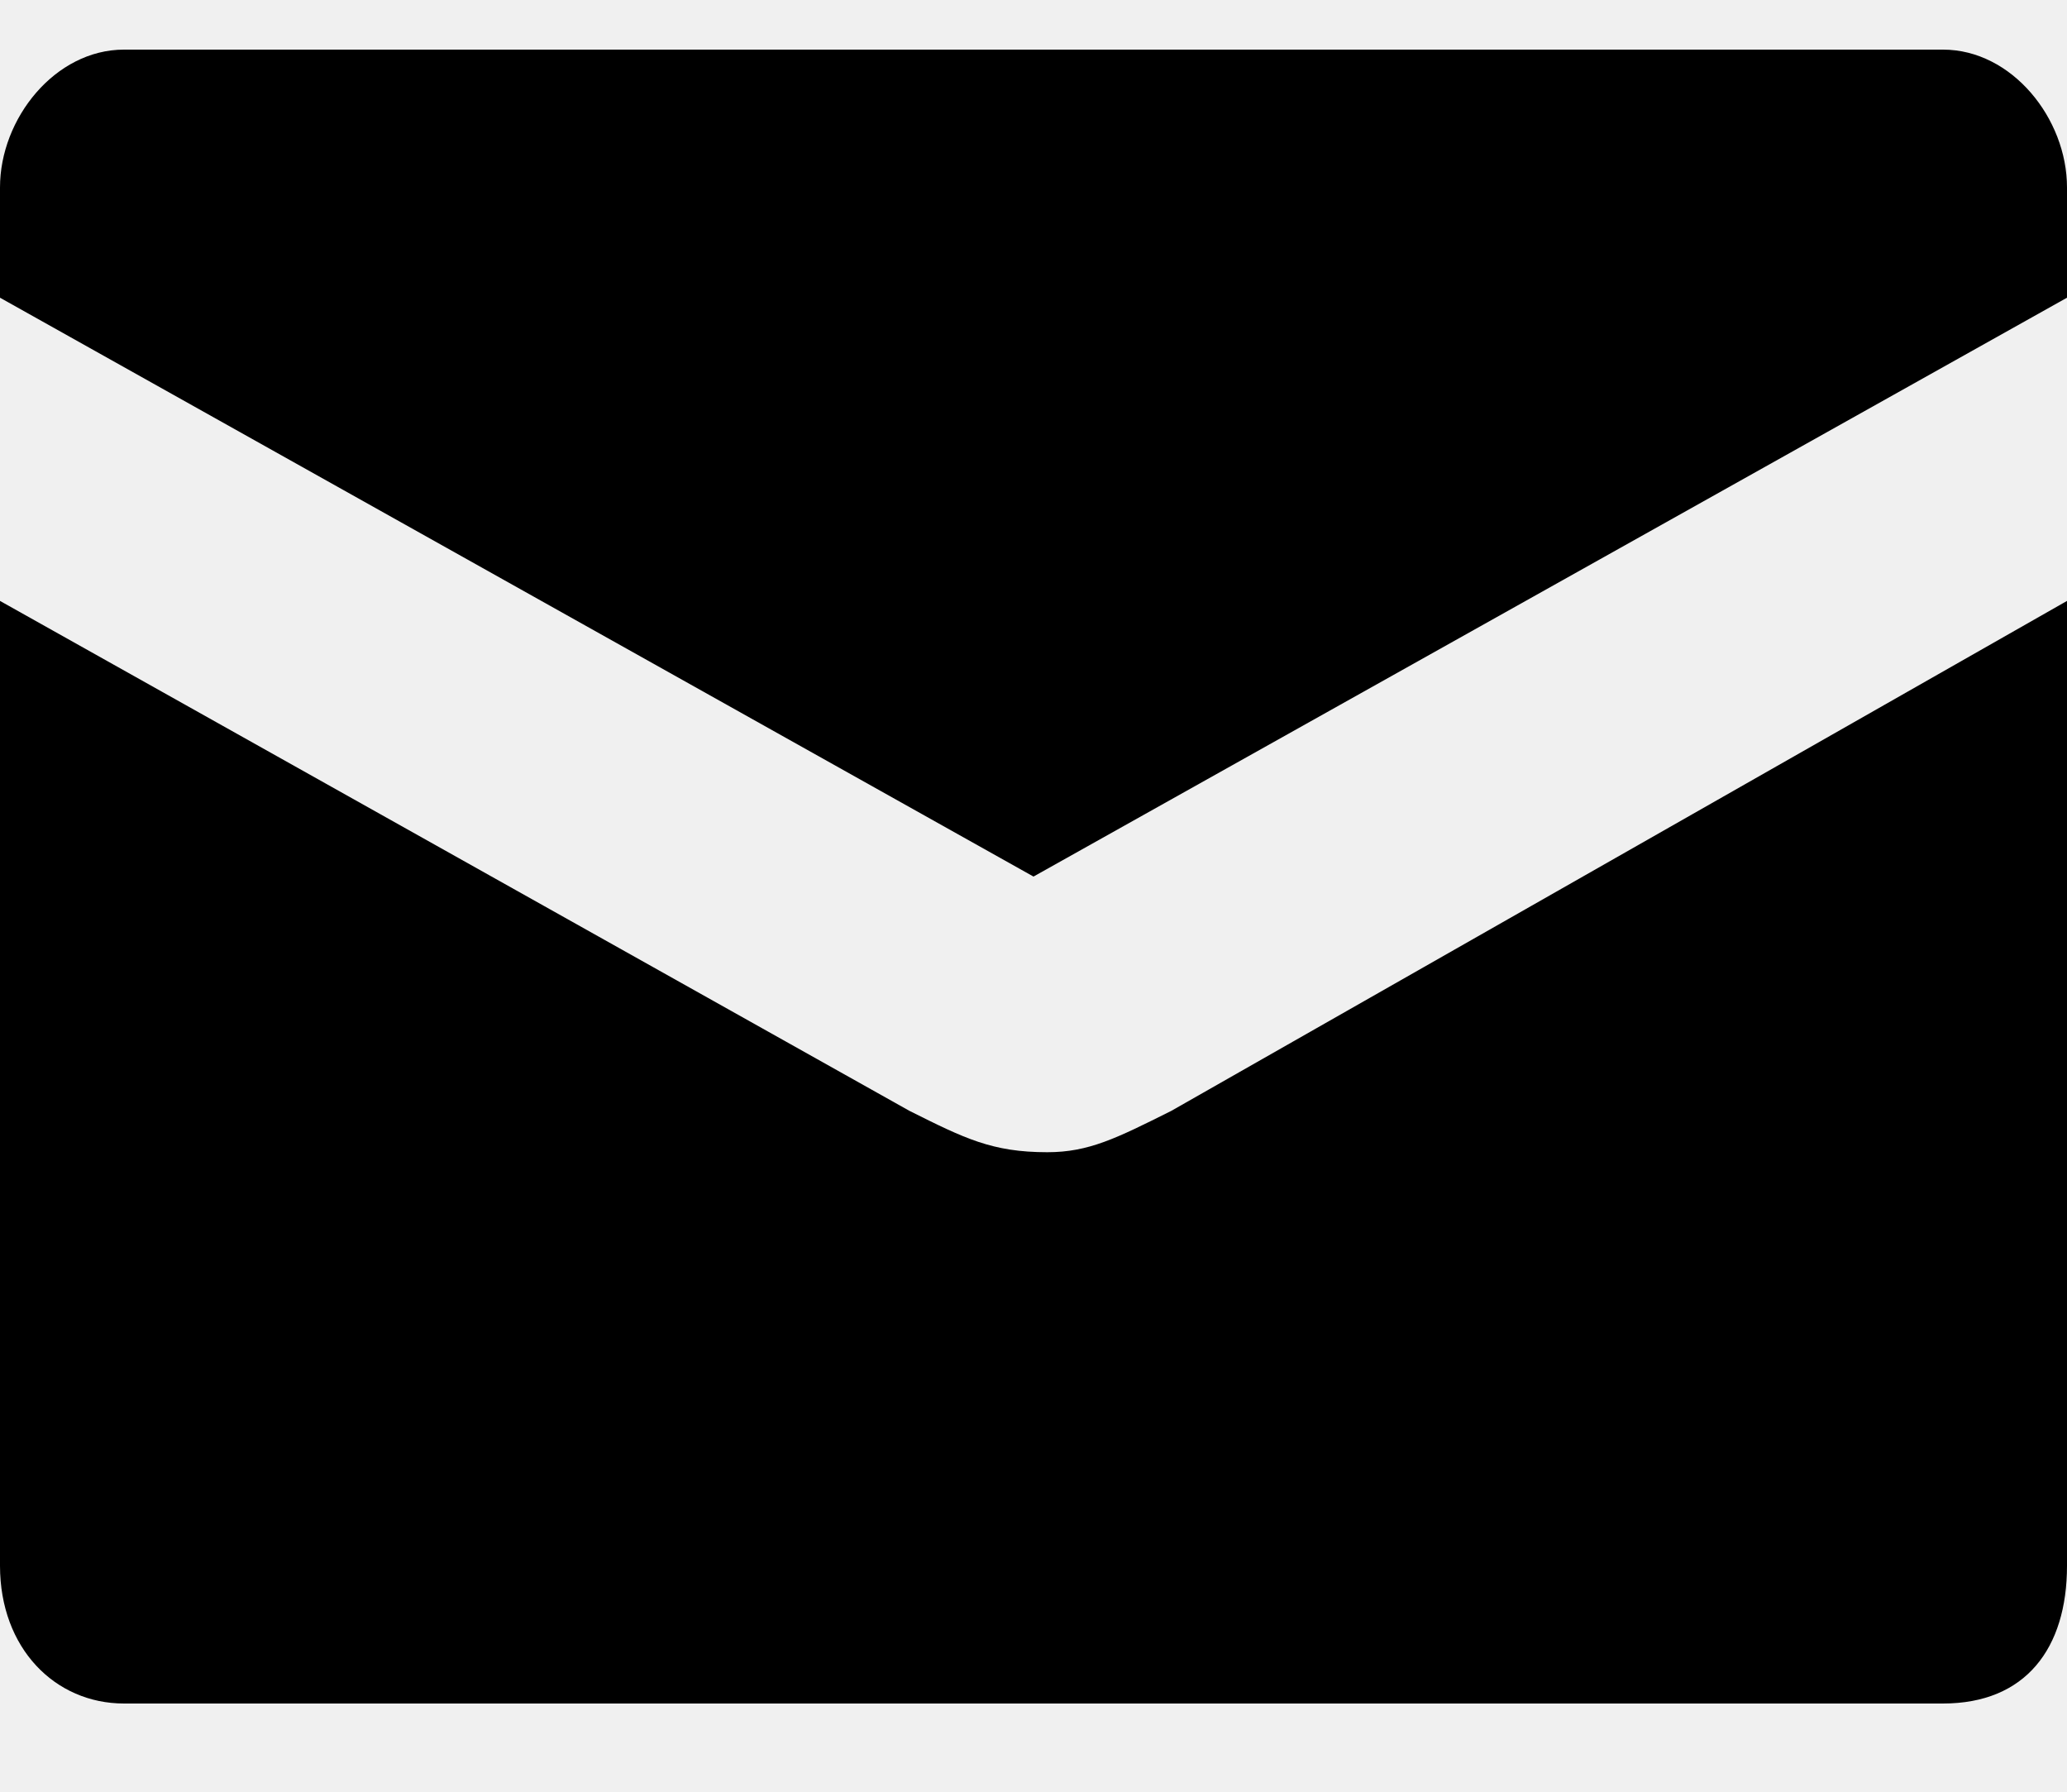
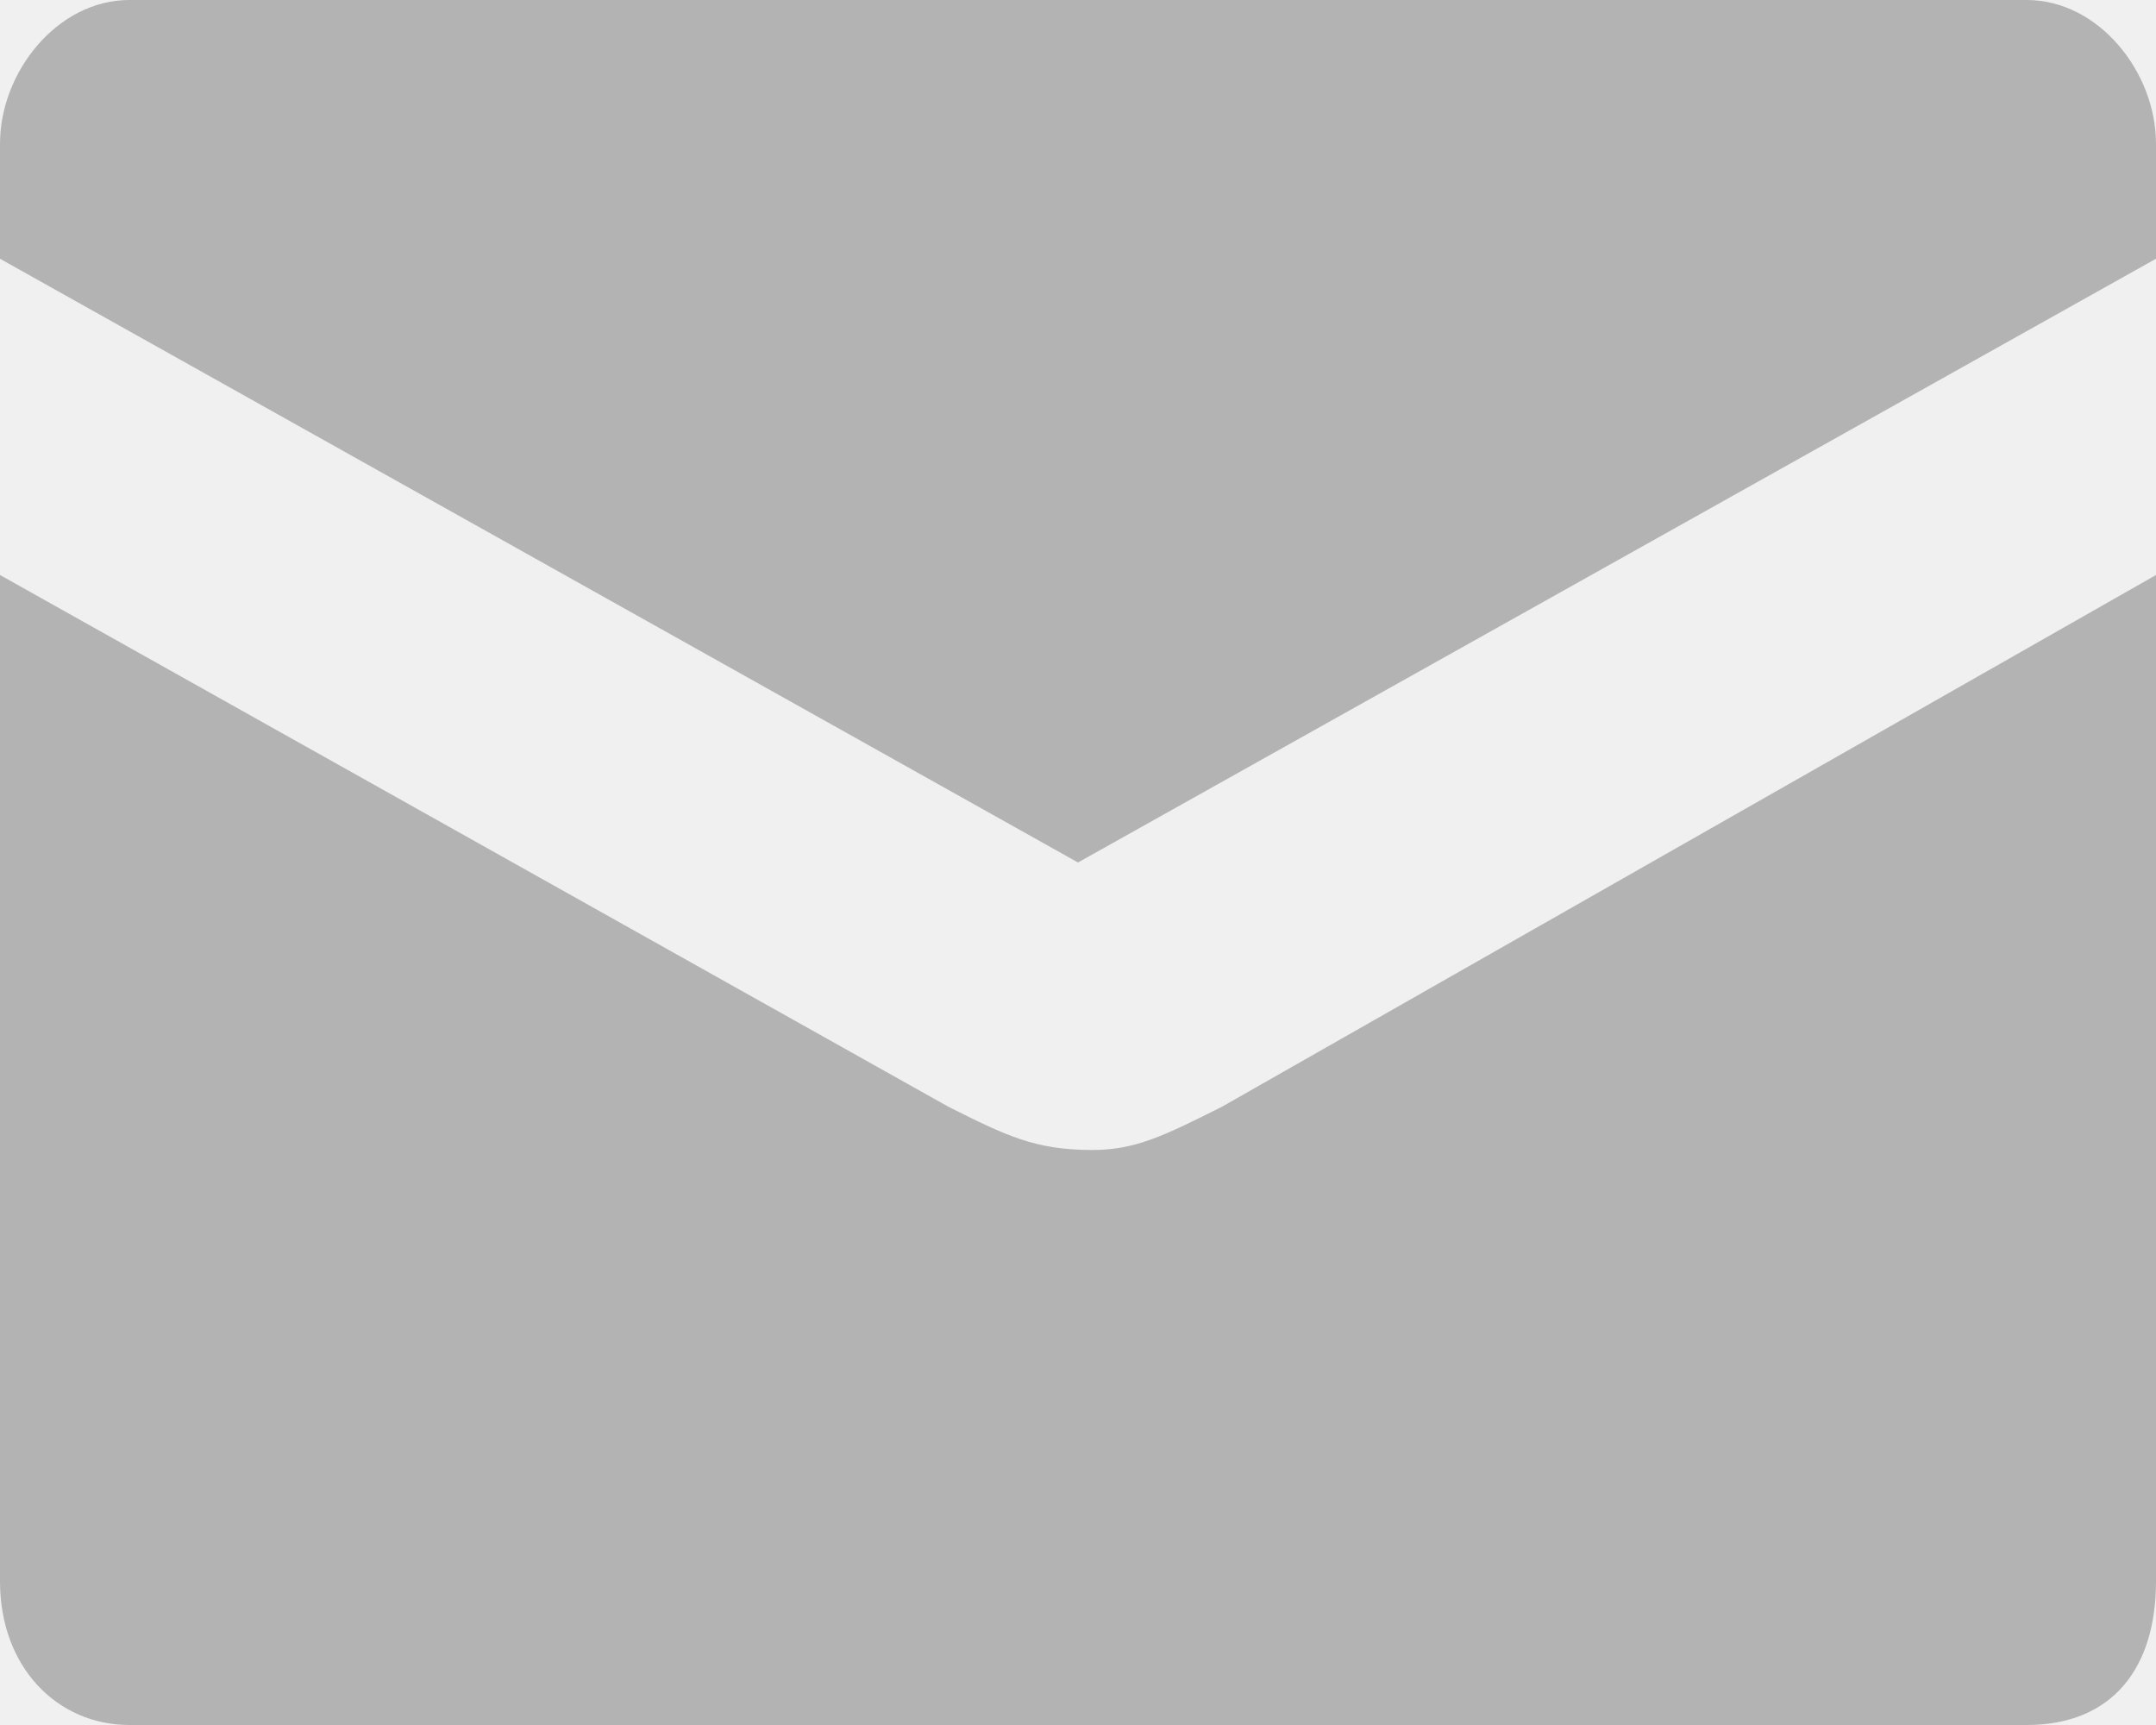
- <svg xmlns="http://www.w3.org/2000/svg" width="15" height="13" fill="none">
-   <g clip-path="url(#a)">
-     <path d="M7.6 8.36c-.4 0-.6-.1-1-.3L0 4.36v7c0 .6.4 1 .9 1h13.2c.6 0 .9-.4.9-1v-7l-6.5 3.7c-.4.2-.6.3-.9.3Zm6.5-8H.9c-.5 0-.9.5-.9 1v.8l7.5 4.2 7.5-4.2v-.8c0-.5-.4-1-.9-1Z" fill="#000" />
-   </g>
-   <defs>
-     <clipPath id="a">
-       <path fill="#fff" transform="translate(0 .36)" d="M0 0h15v12H0z" />
-     </clipPath>
-   </defs>
+ <svg xmlns="http://www.w3.org/2000/svg" width="15" height="12" viewBox="0 0 15 12" fill="none">
+   <path d="M7.6 8C7.2 8 7 7.9 6.6 7.7L0 4V11C0 11.6 0.4 12 0.9 12H14.1C14.7 12 15 11.6 15 11V4L8.5 7.7C8.1 7.9 7.9 8 7.6 8ZM14.1 0H0.9C0.4 0 0 0.5 0 1V1.8L7.5 6L15 1.8V1C15 0.5 14.6 0 14.1 0Z" fill="#B3B3B3" />
</svg>
